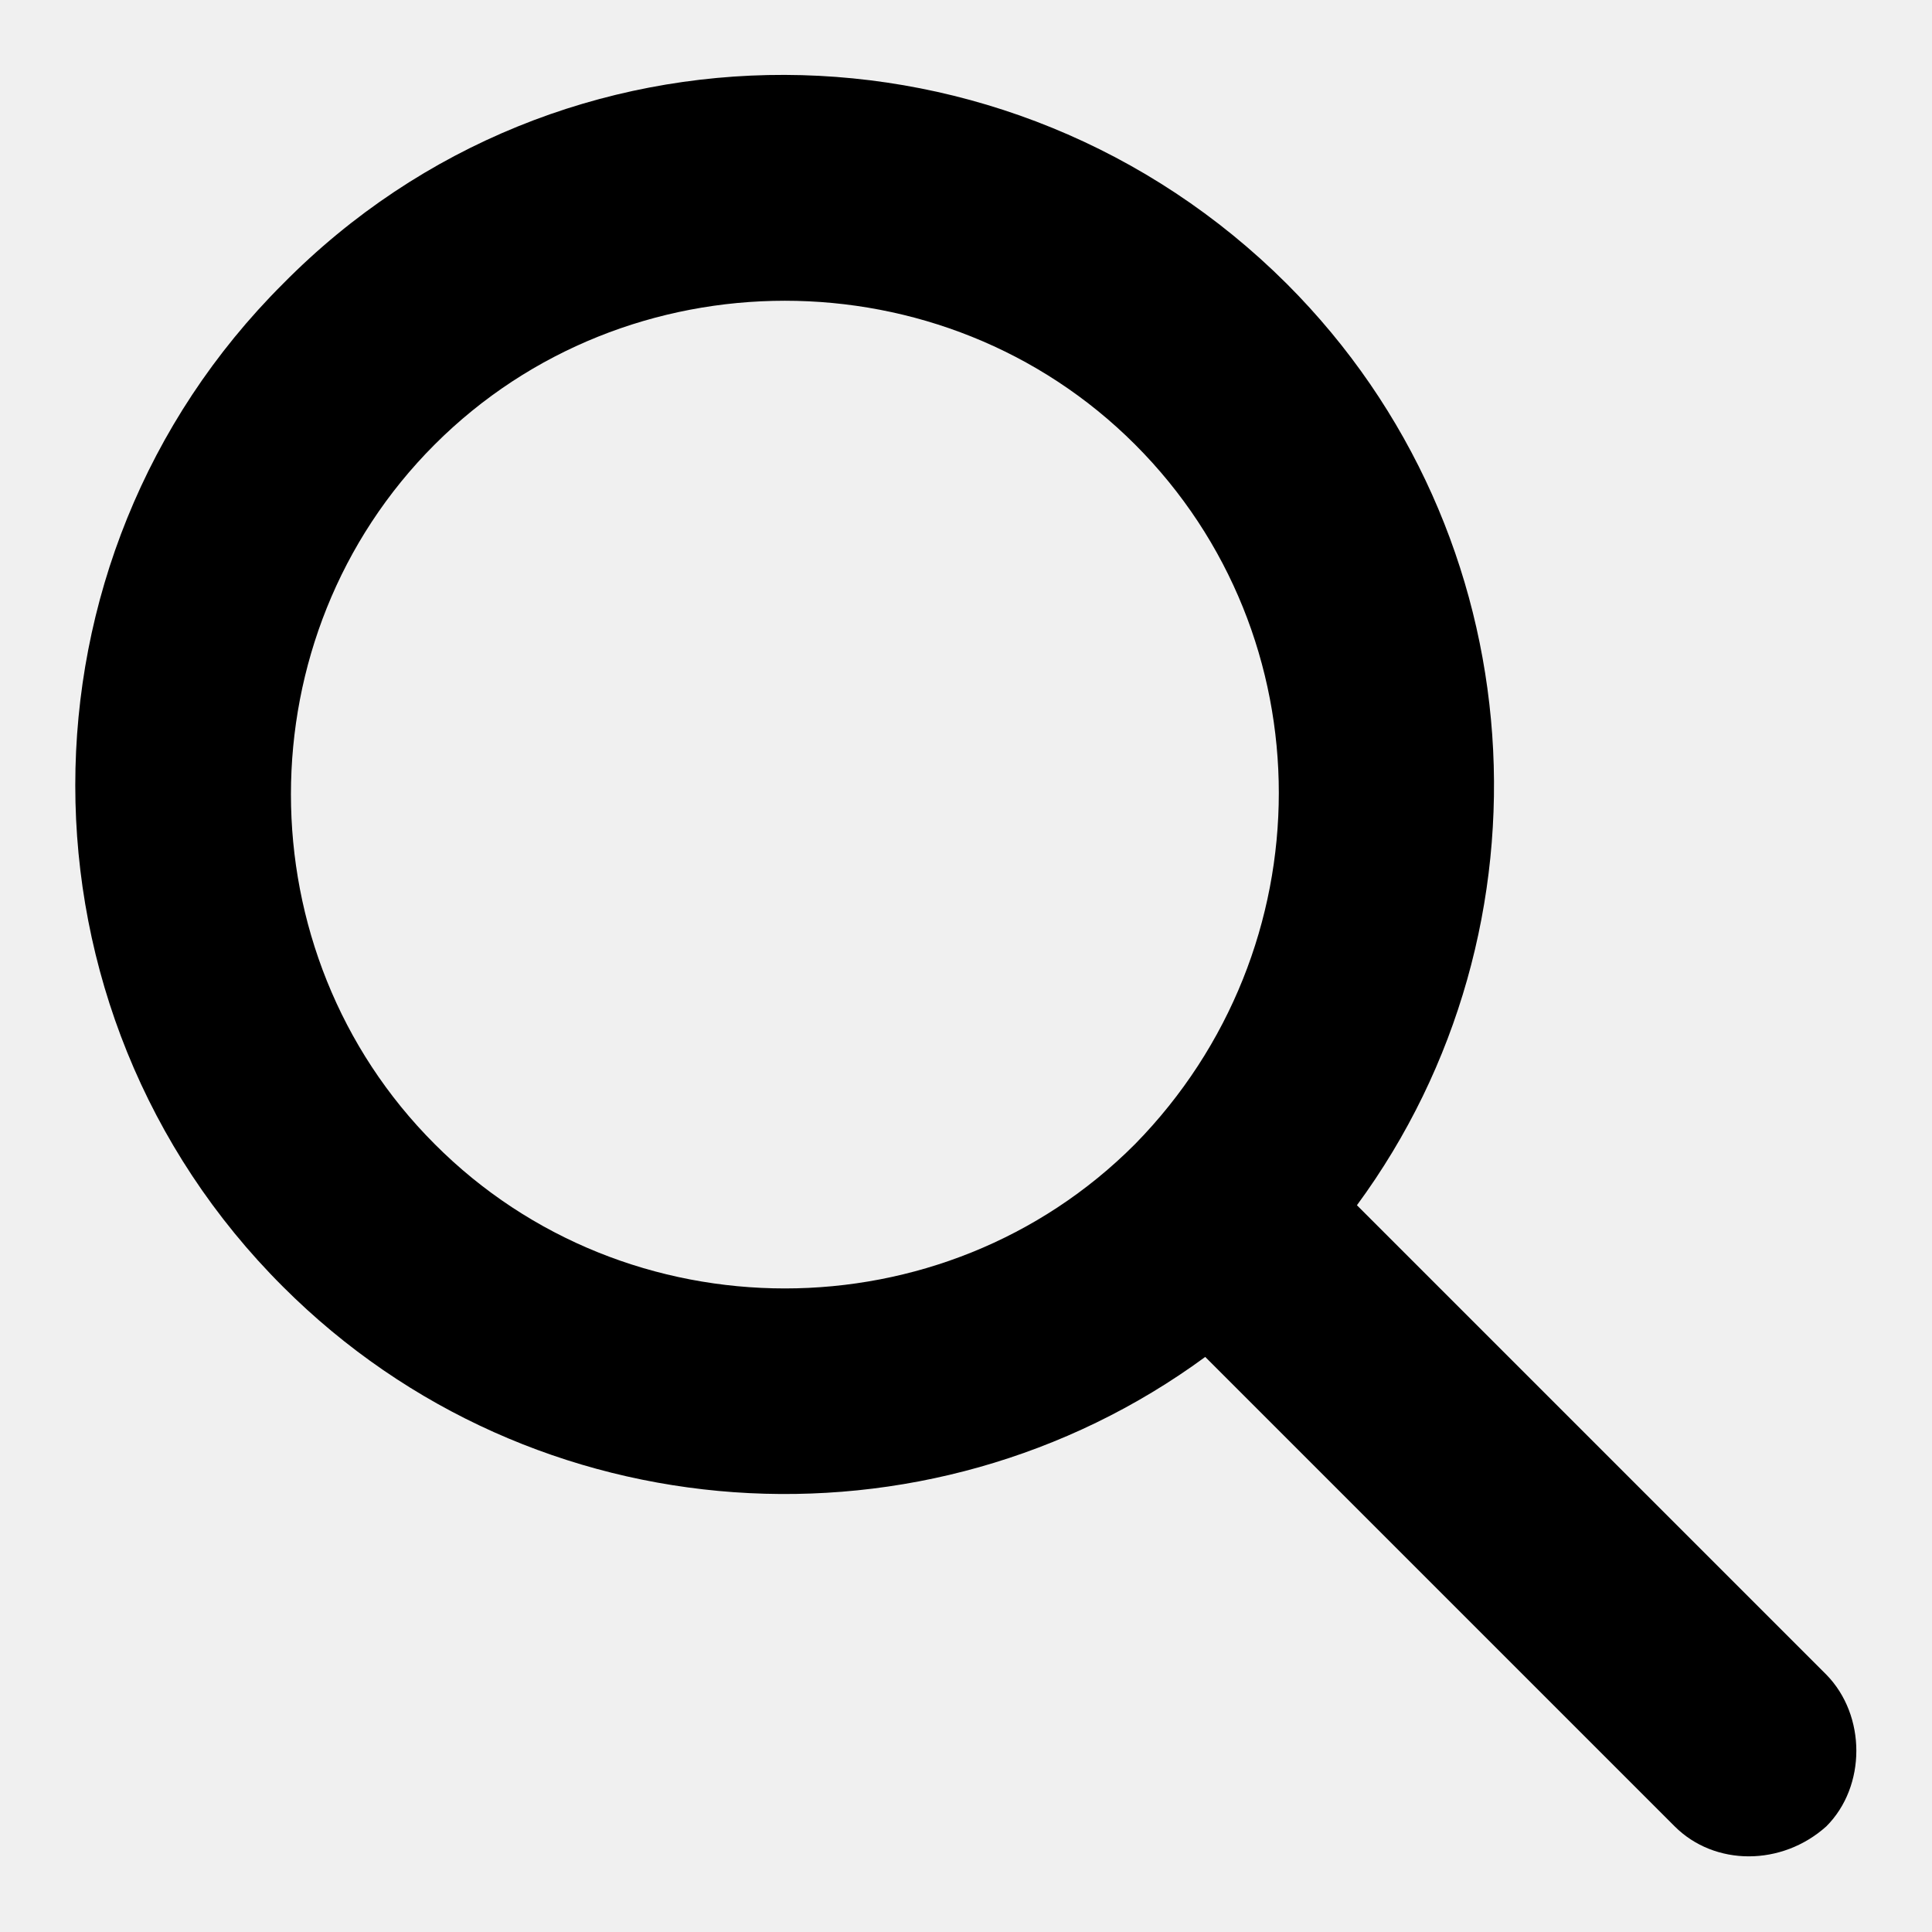
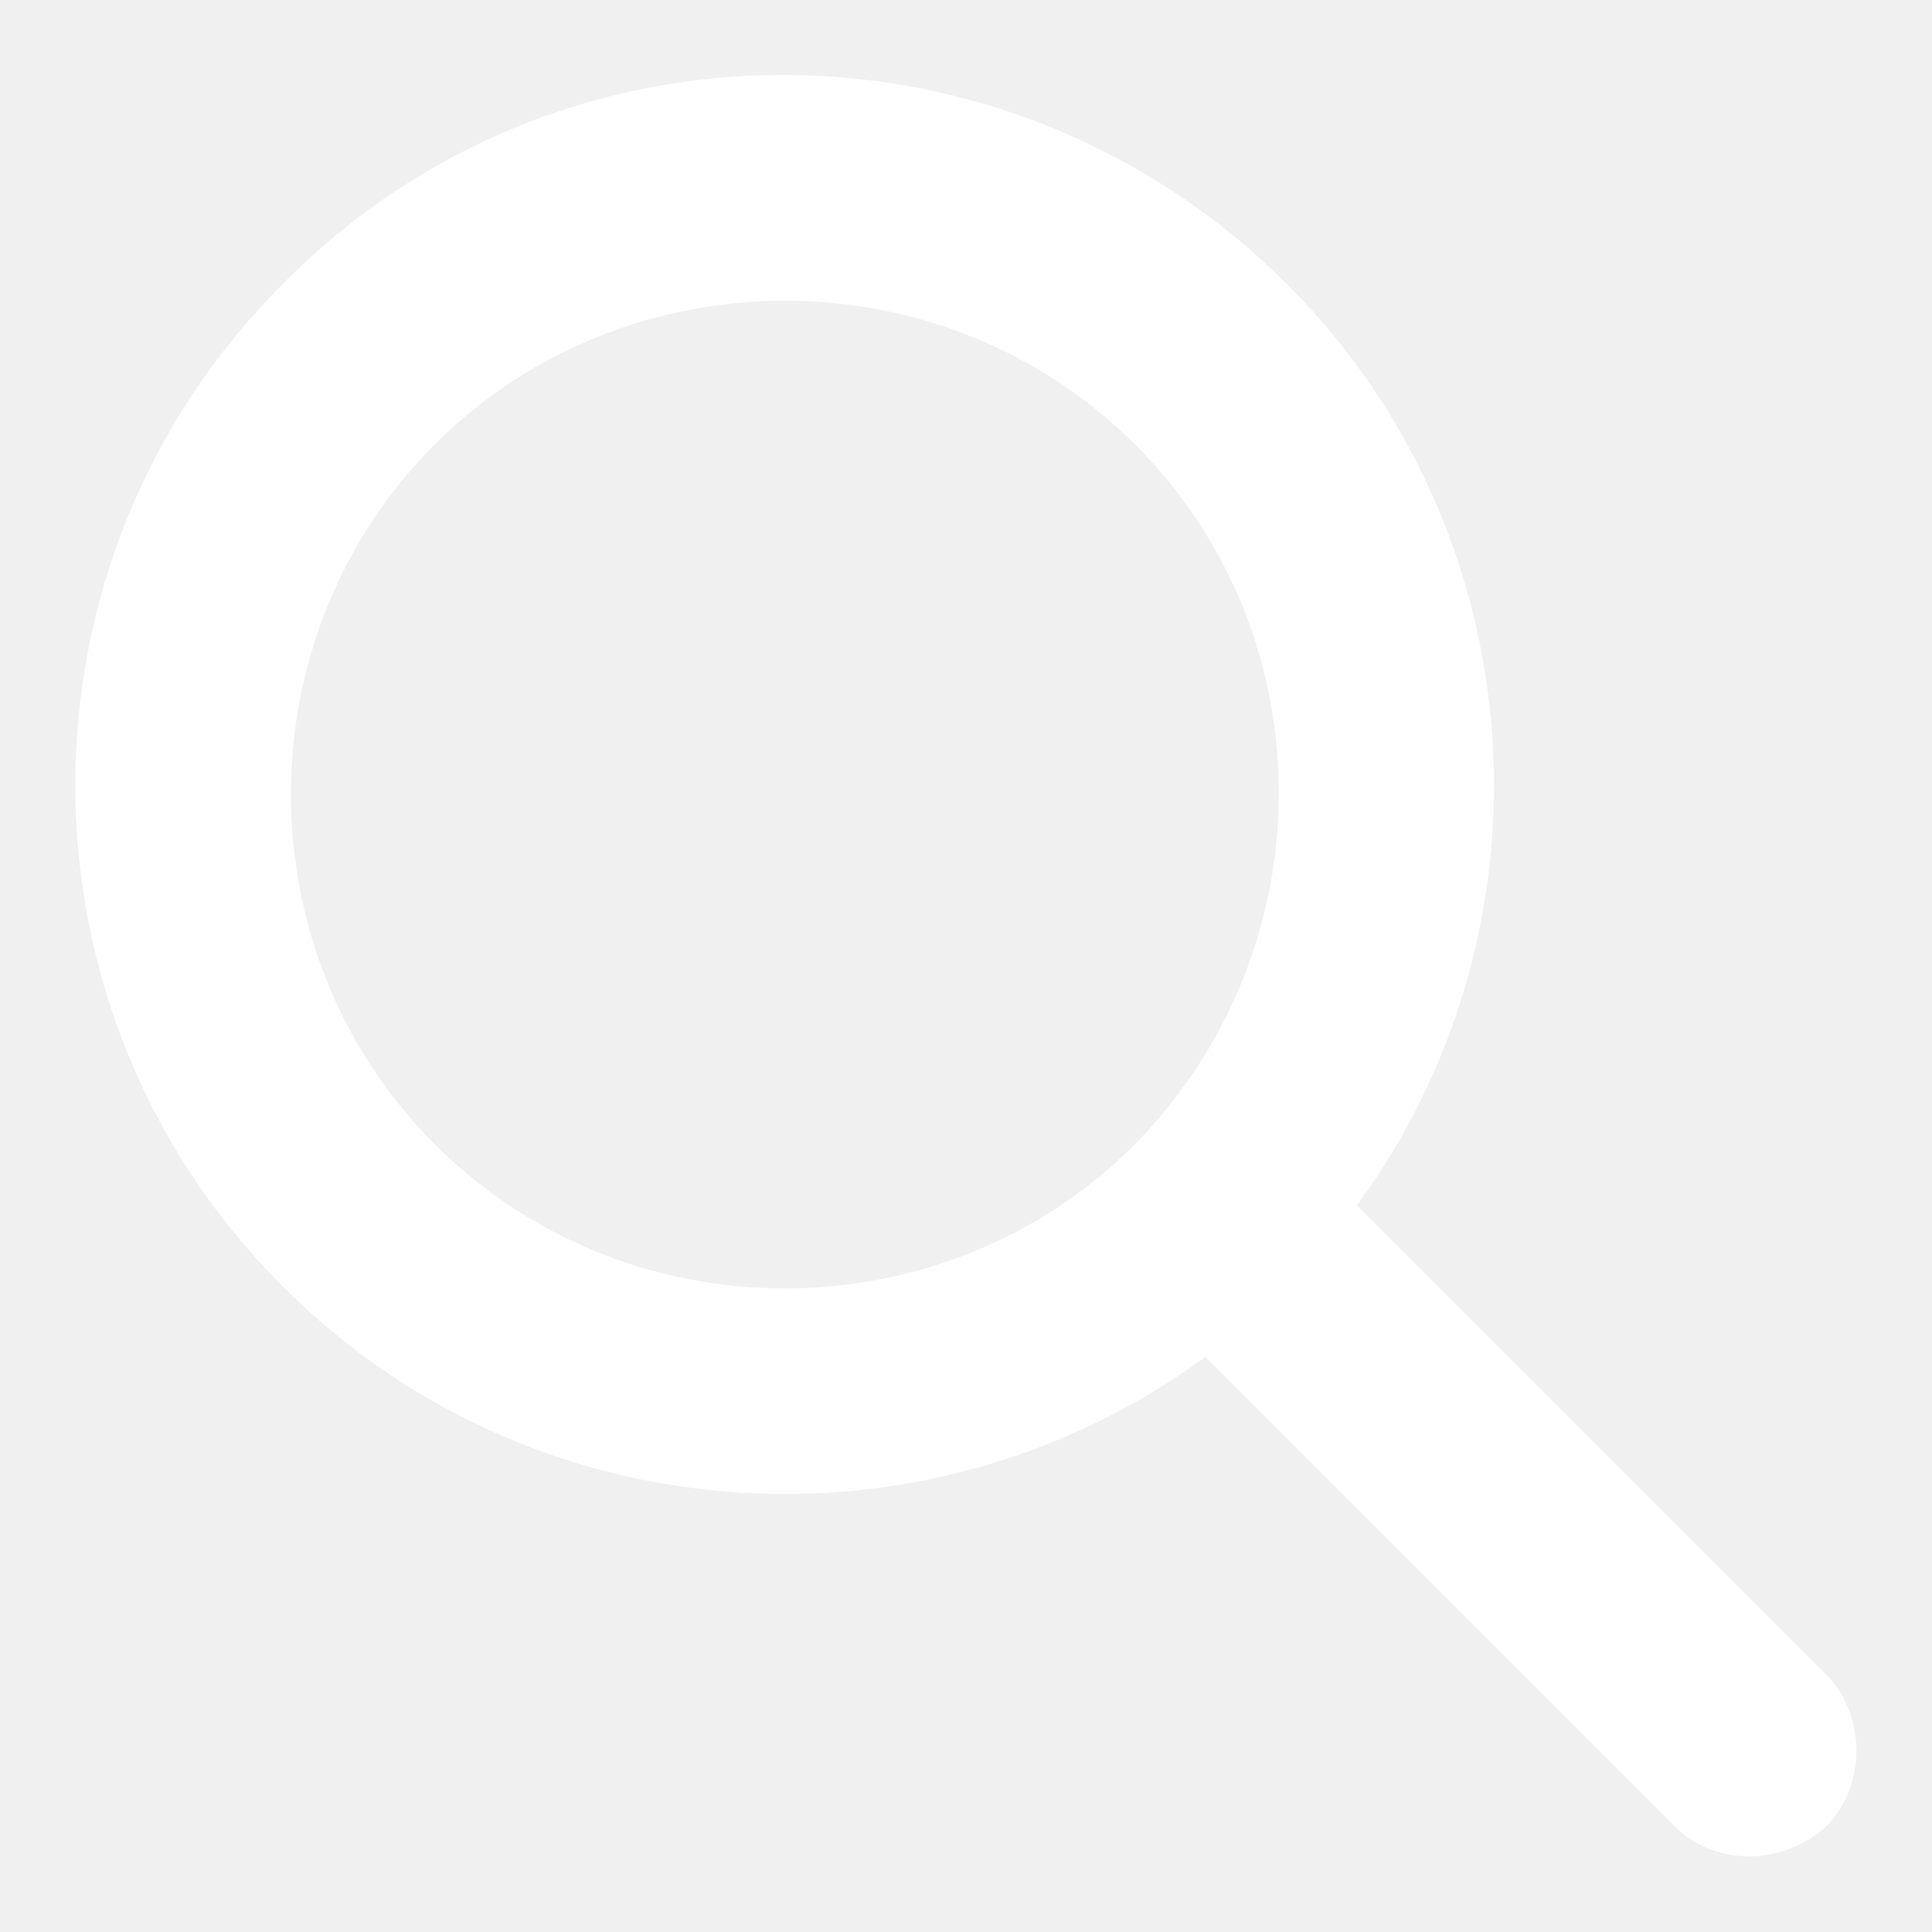
<svg xmlns="http://www.w3.org/2000/svg" version="1.1" x="0px" y="0px" viewBox="0 0 256 256" enable-background="new 0 0 256 256" xml:space="preserve">
  <g>
    <g>
-       <path fill="#000000" d="M242,221.9l-62.2-62.2c27-36.7,23.9-88.9-9.3-122.1c-36.7-36.6-96.3-37.2-133,0c-36.7,36.6-36.7,96.3,0,132.9c33.2,33.2,85.4,36.3,122.2,9.3l62.2,62.2c5.3,5.3,14.2,5.3,20.1,0C247.3,236.7,247.3,227.3,242,221.9z M57.6,151.6c-25.4-25.4-25.4-67.3,0-92.7c25.4-25.4,67.4-25.4,92.8,0c25.4,25.4,25.4,66.8,0,92.7C125,177.1,83,177.1,57.6,151.6z" />
+       <path fill="#ffffff" d="M242,221.9l-62.2-62.2c27-36.7,23.9-88.9-9.3-122.1c-36.7-36.6-96.3-37.2-133,0c-36.7,36.6-36.7,96.3,0,132.9c33.2,33.2,85.4,36.3,122.2,9.3l62.2,62.2c5.3,5.3,14.2,5.3,20.1,0C247.3,236.7,247.3,227.3,242,221.9z M57.6,151.6c-25.4-25.4-25.4-67.3,0-92.7c25.4-25.4,67.4-25.4,92.8,0c25.4,25.4,25.4,66.8,0,92.7C125,177.1,83,177.1,57.6,151.6z" />
    </g>
  </g>
</svg>
